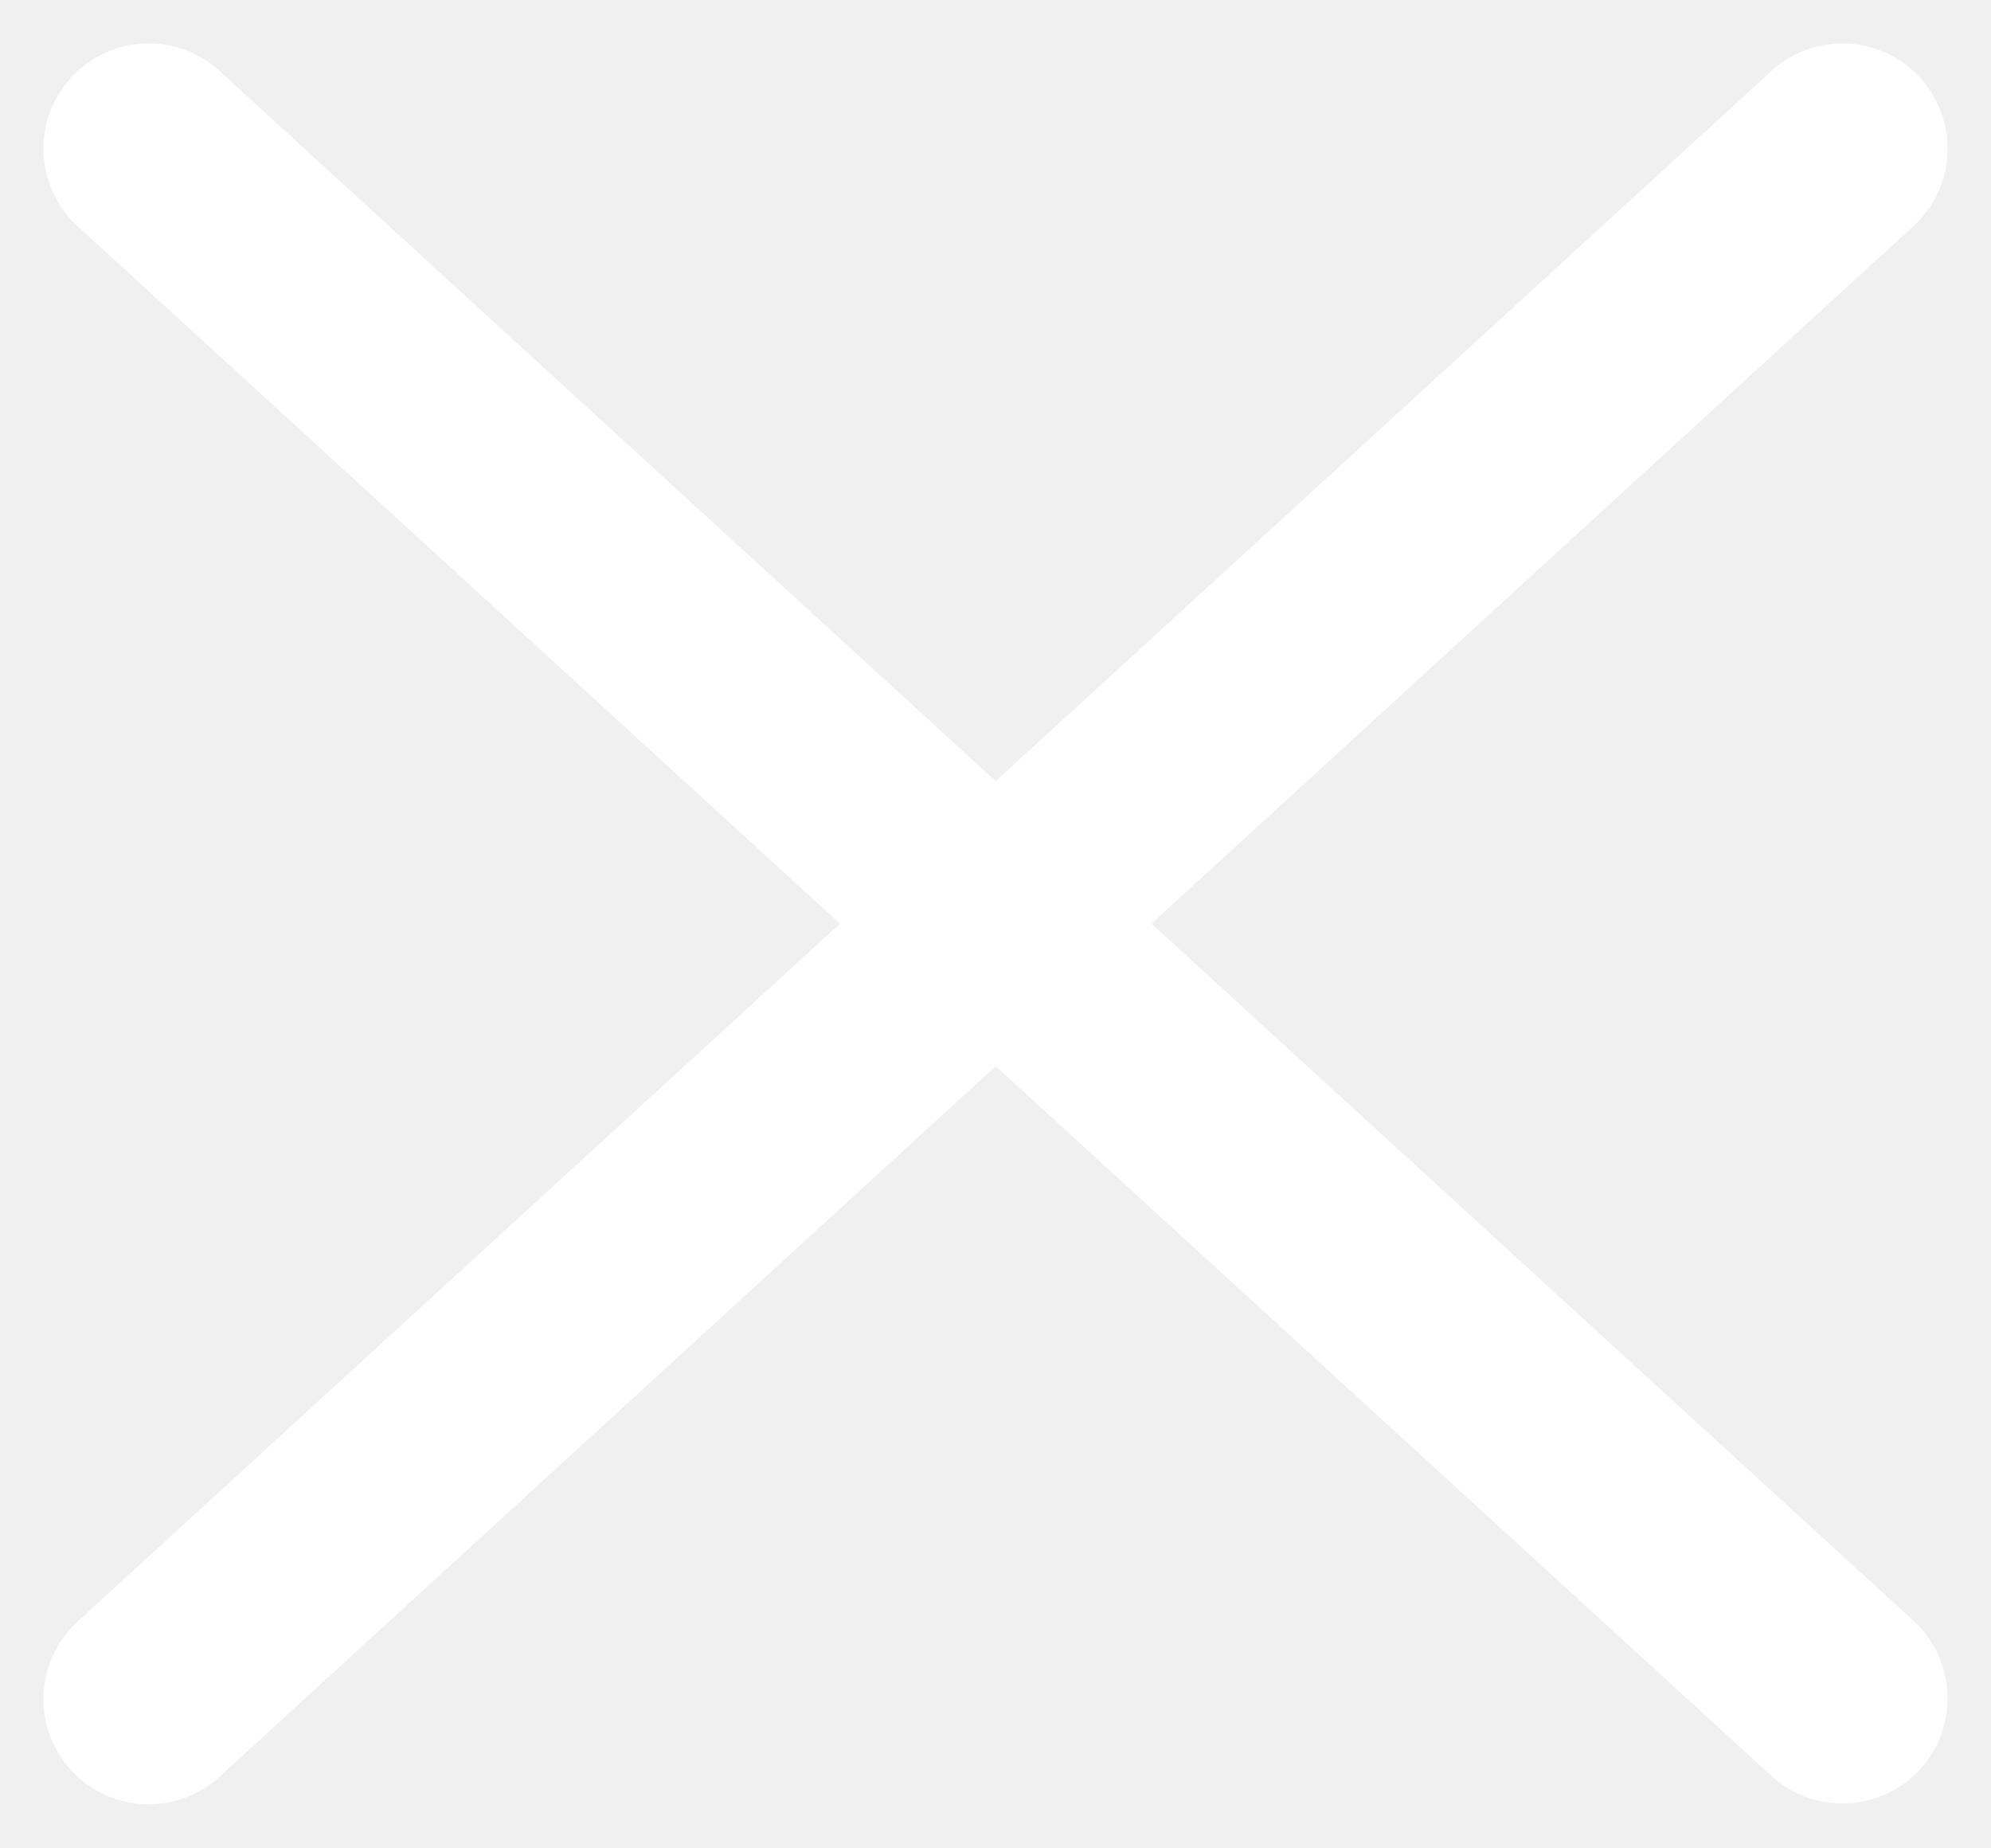
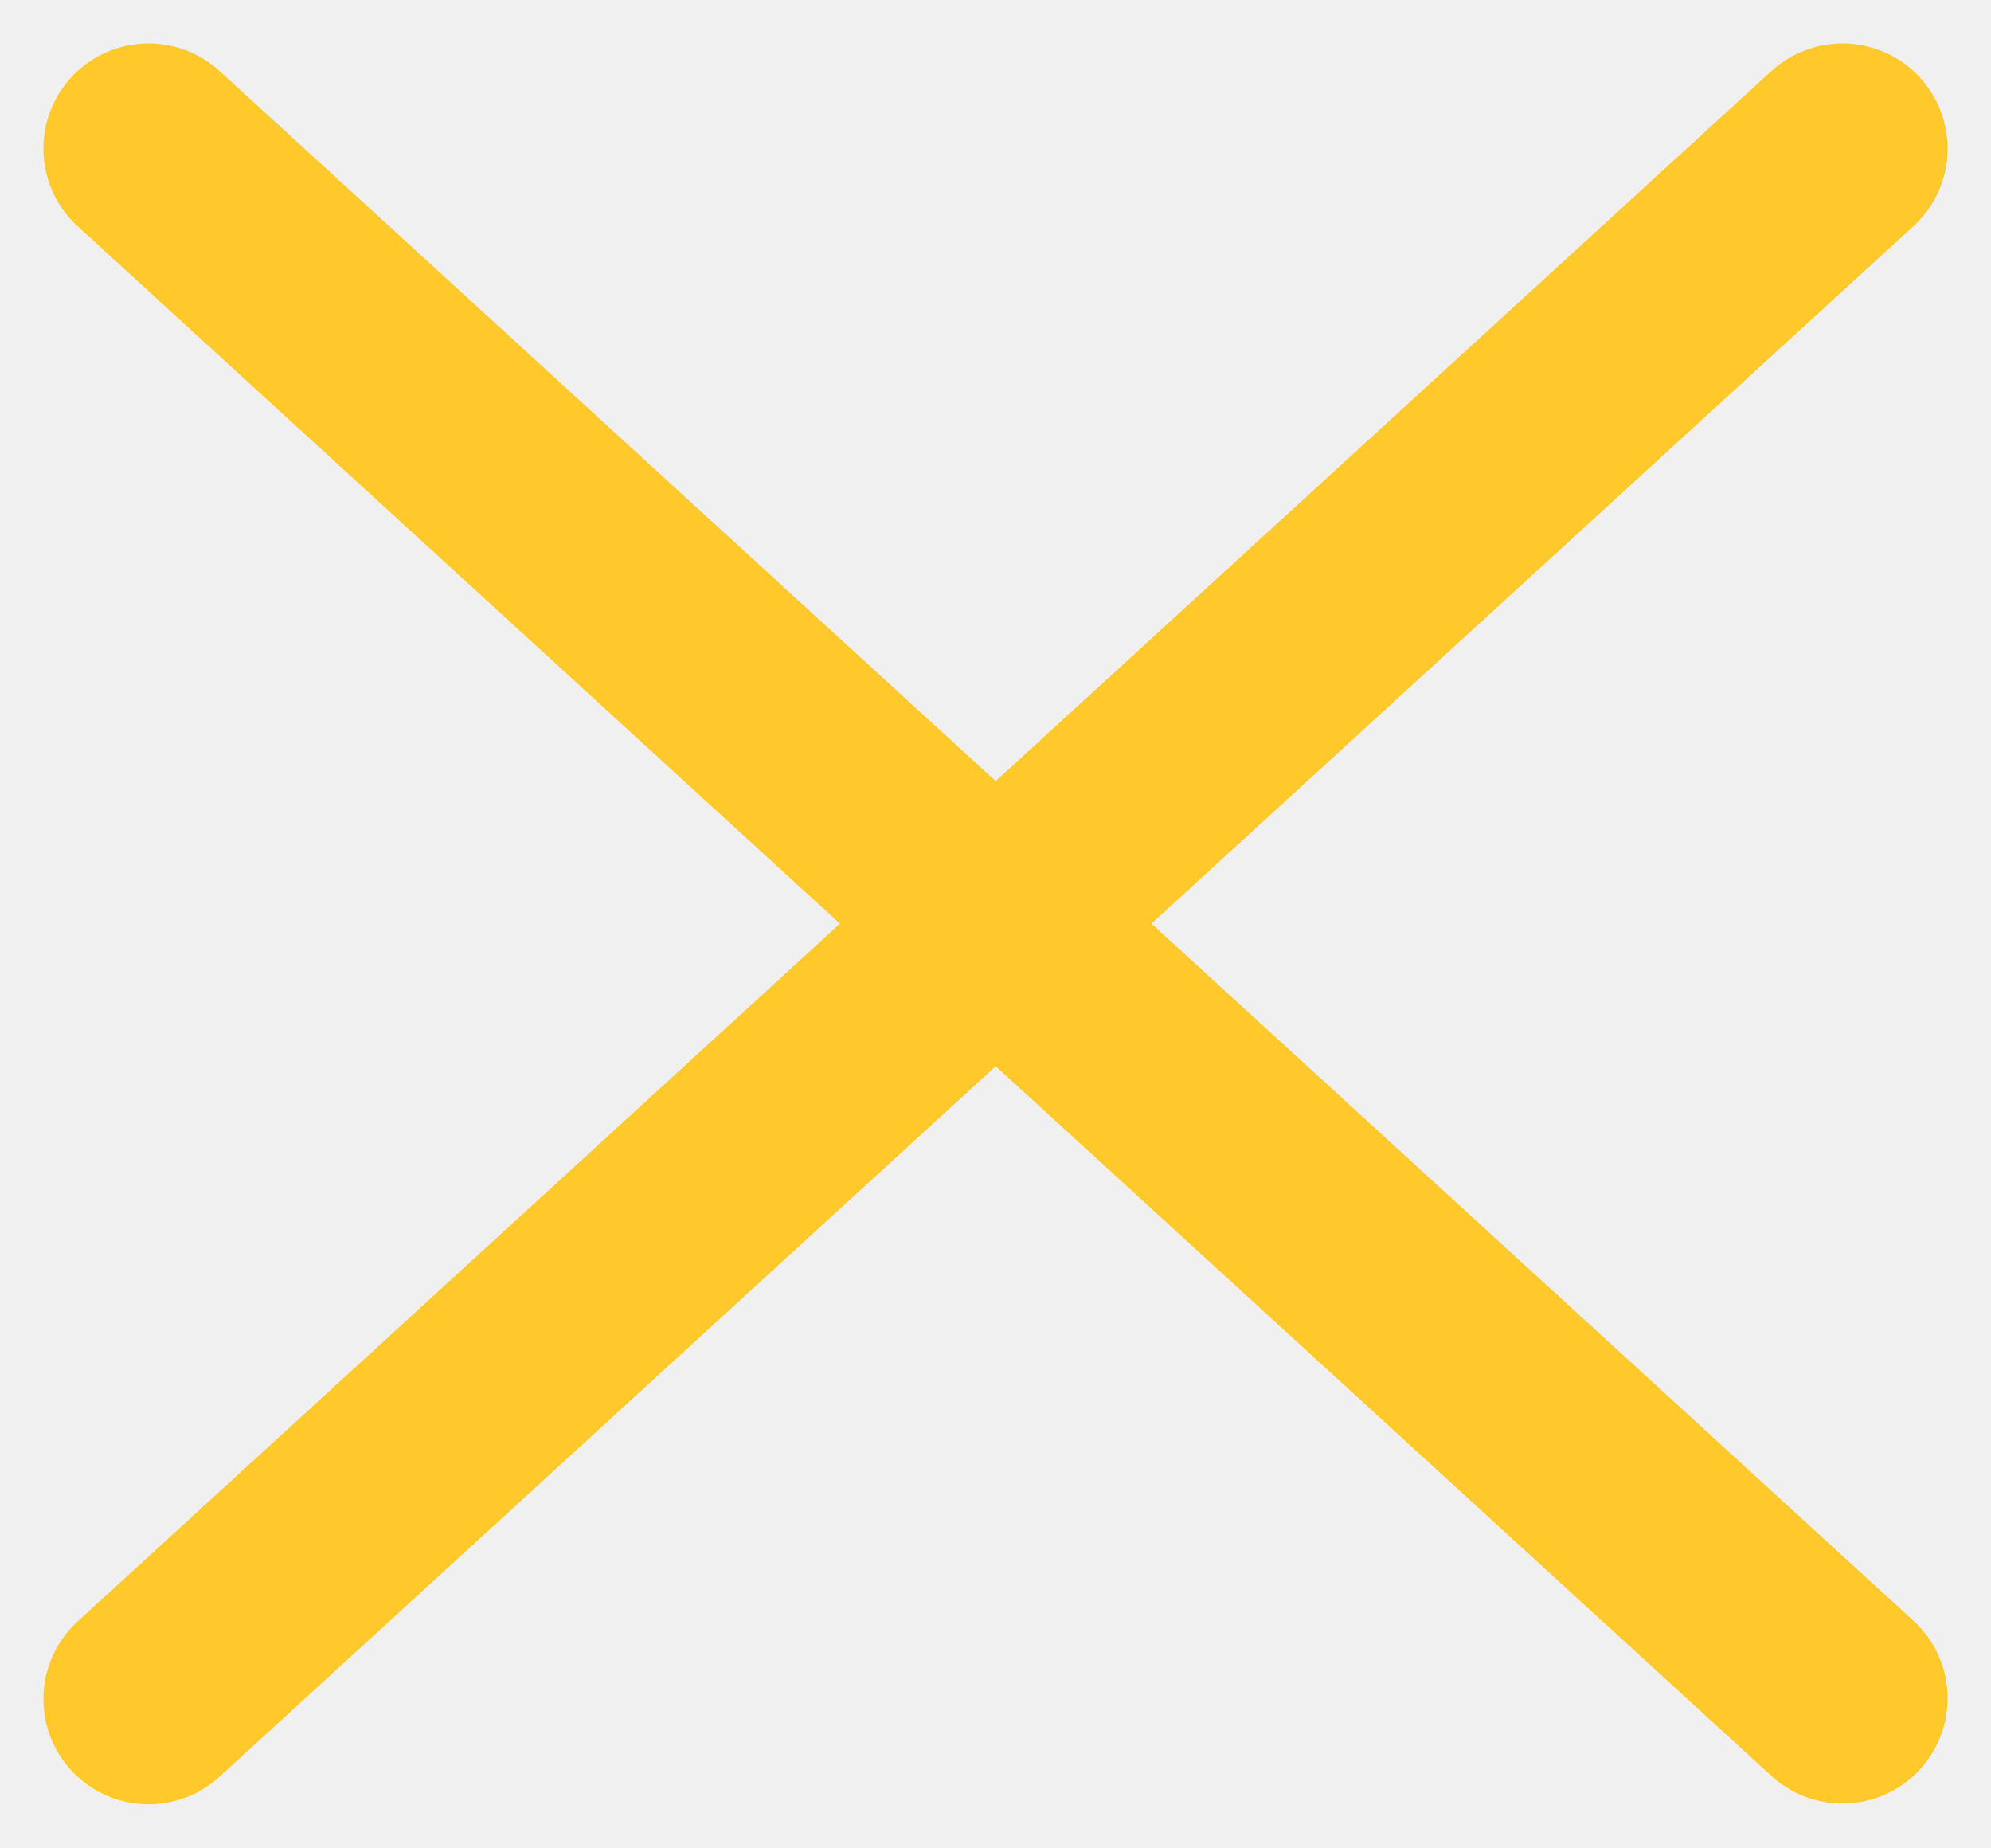
<svg xmlns="http://www.w3.org/2000/svg" width="28.398" height="26.349" viewBox="0 0 28.398 26.349">
  <g id="Icon_feather-menu" data-name="Icon feather-menu" transform="translate(2.119 2.119)">
-     <path id="Path_5" data-name="Path 5" d="M4.5,28.111,28.66,6" transform="translate(-4.5 -6)" fill="none" stroke="#fff" stroke-linecap="round" stroke-linejoin="round" stroke-width="3" />
-     <path id="Path_6" data-name="Path 6" d="M4.5,6l24.16,22.1" transform="translate(-4.5 -6)" fill="none" stroke="#fff" stroke-linecap="round" stroke-linejoin="round" stroke-width="3" />
+     <path id="Path_5" data-name="Path 5" d="M4.5,28.111,28.66,6" transform="translate(-4.5 -6)" fill="none" stroke="#ffc92b" stroke-linecap="round" stroke-linejoin="round" stroke-width="3" />
+     <path id="Path_6" data-name="Path 6" d="M4.5,6l24.16,22.1" transform="translate(-4.5 -6)" fill="none" stroke="#ffc92b" stroke-linecap="round" stroke-linejoin="round" stroke-width="3" />
  </g>
</svg>
